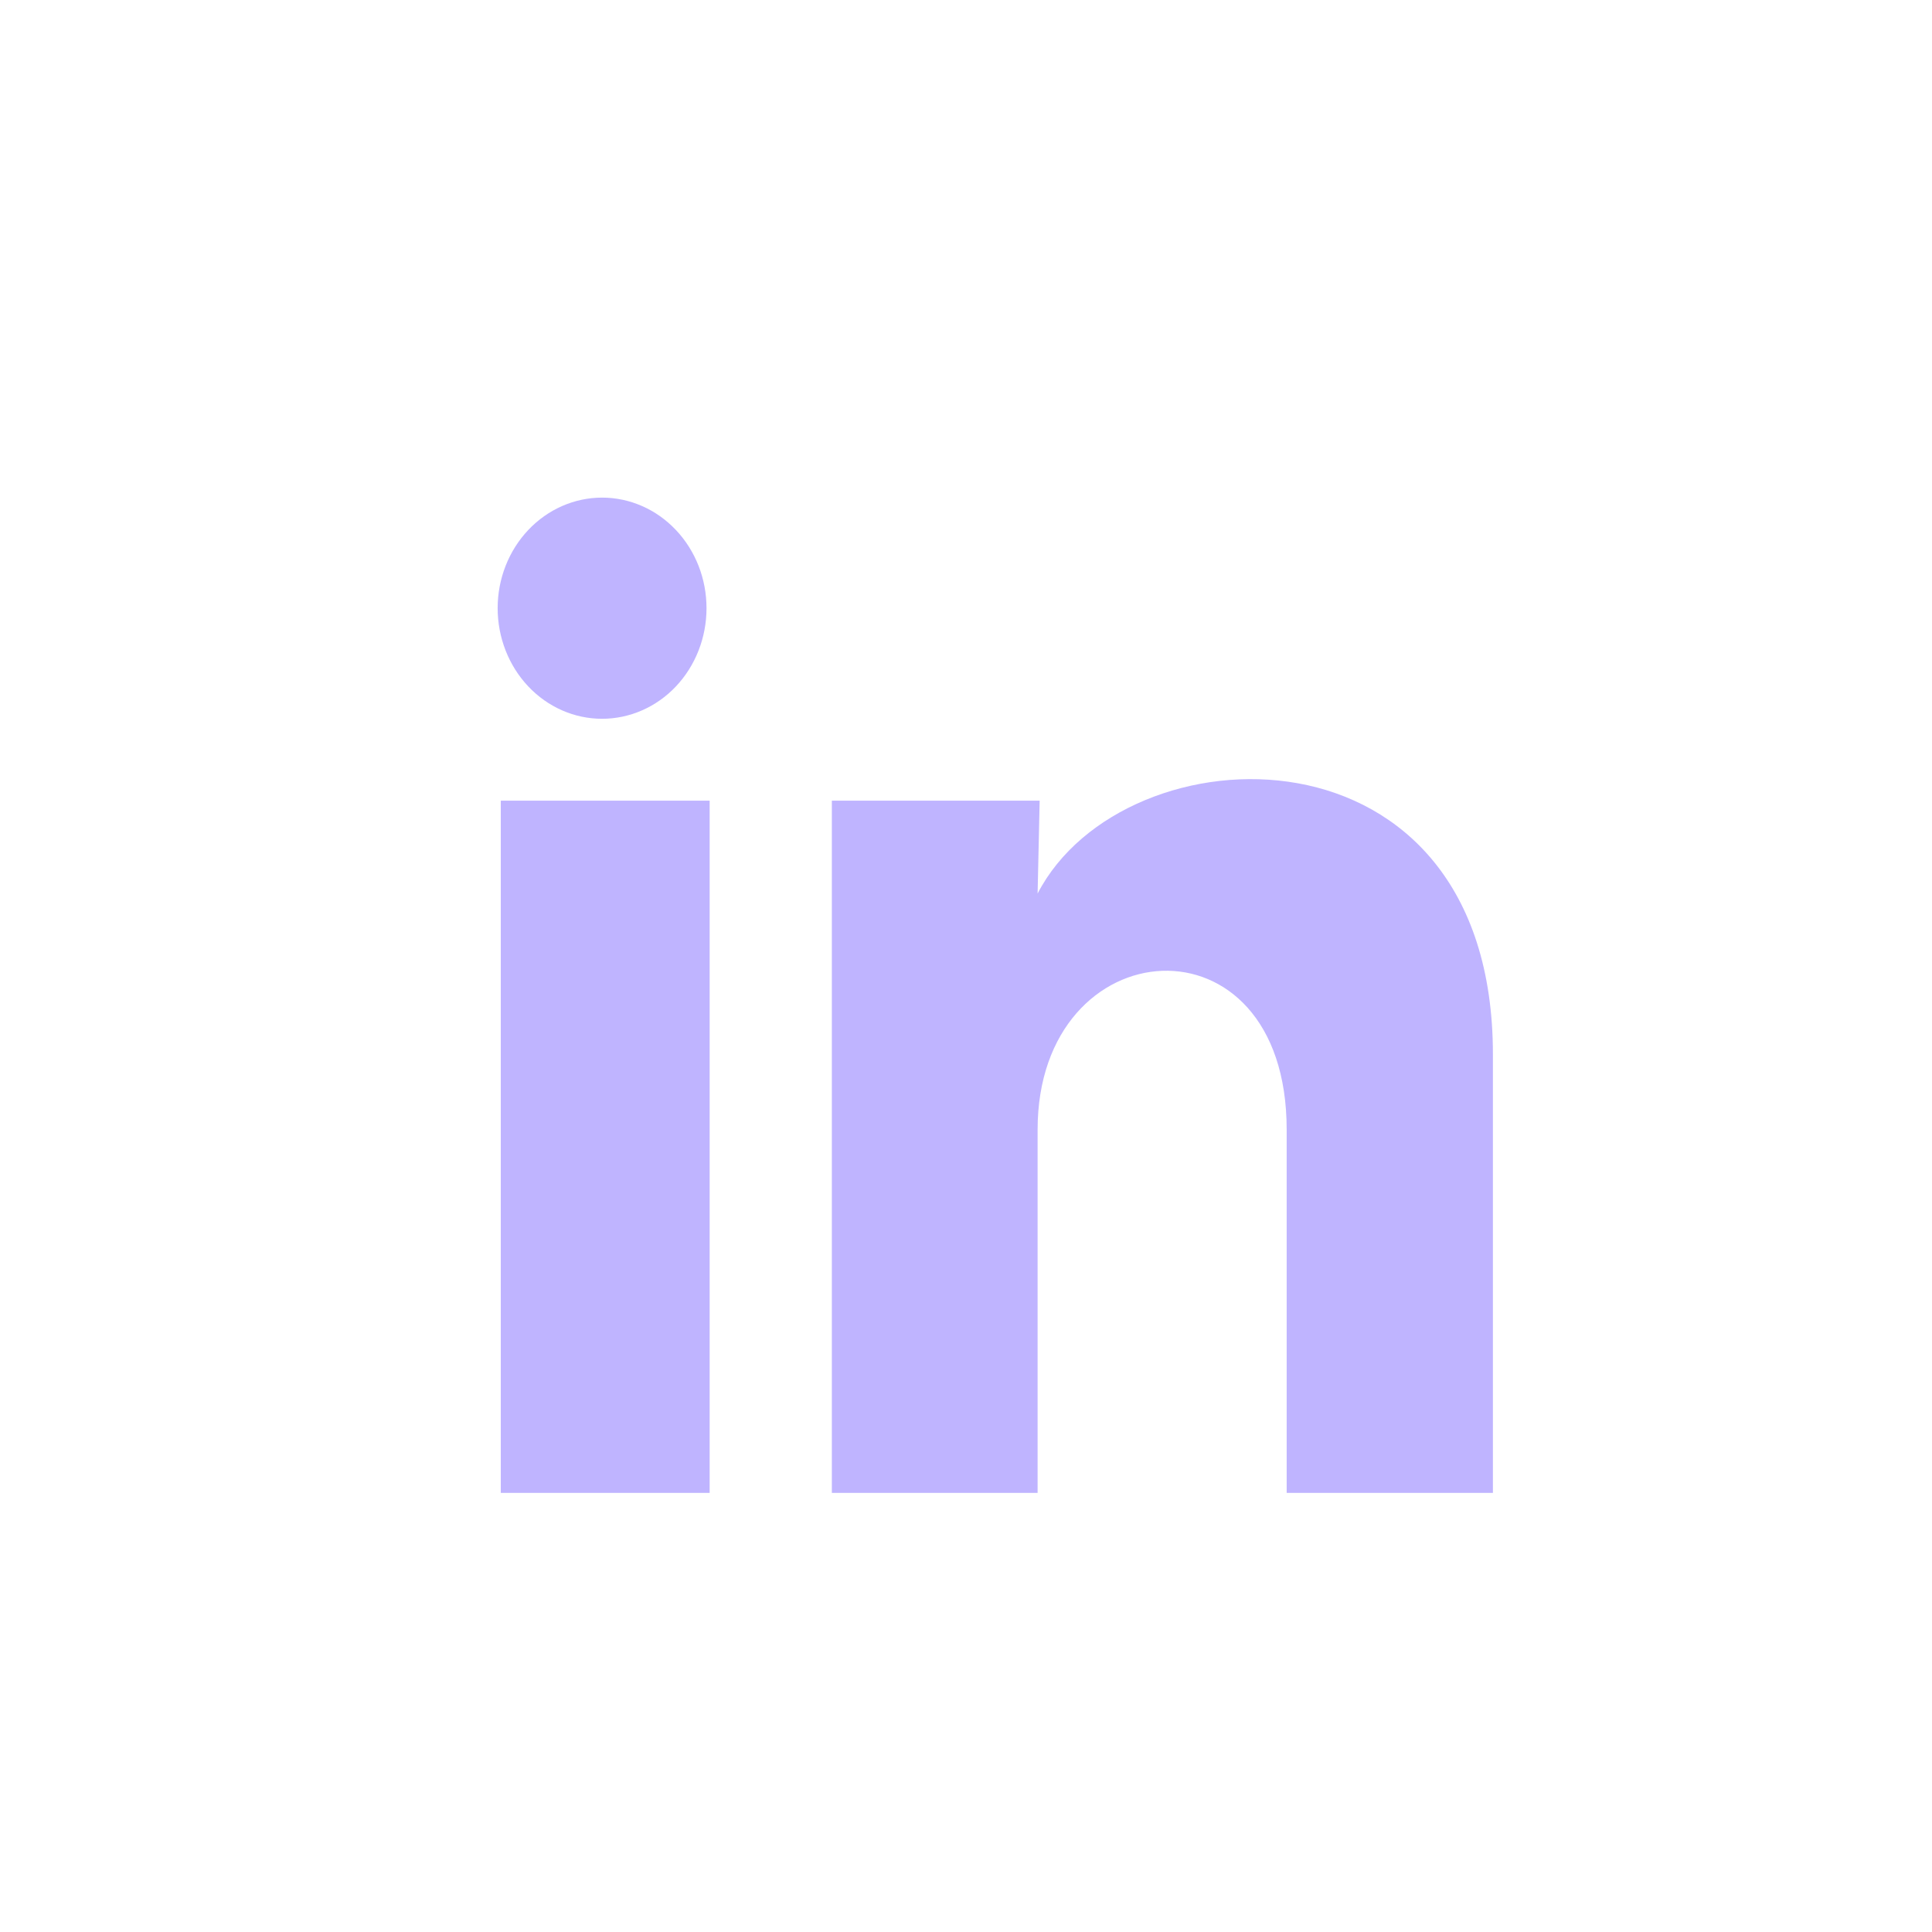
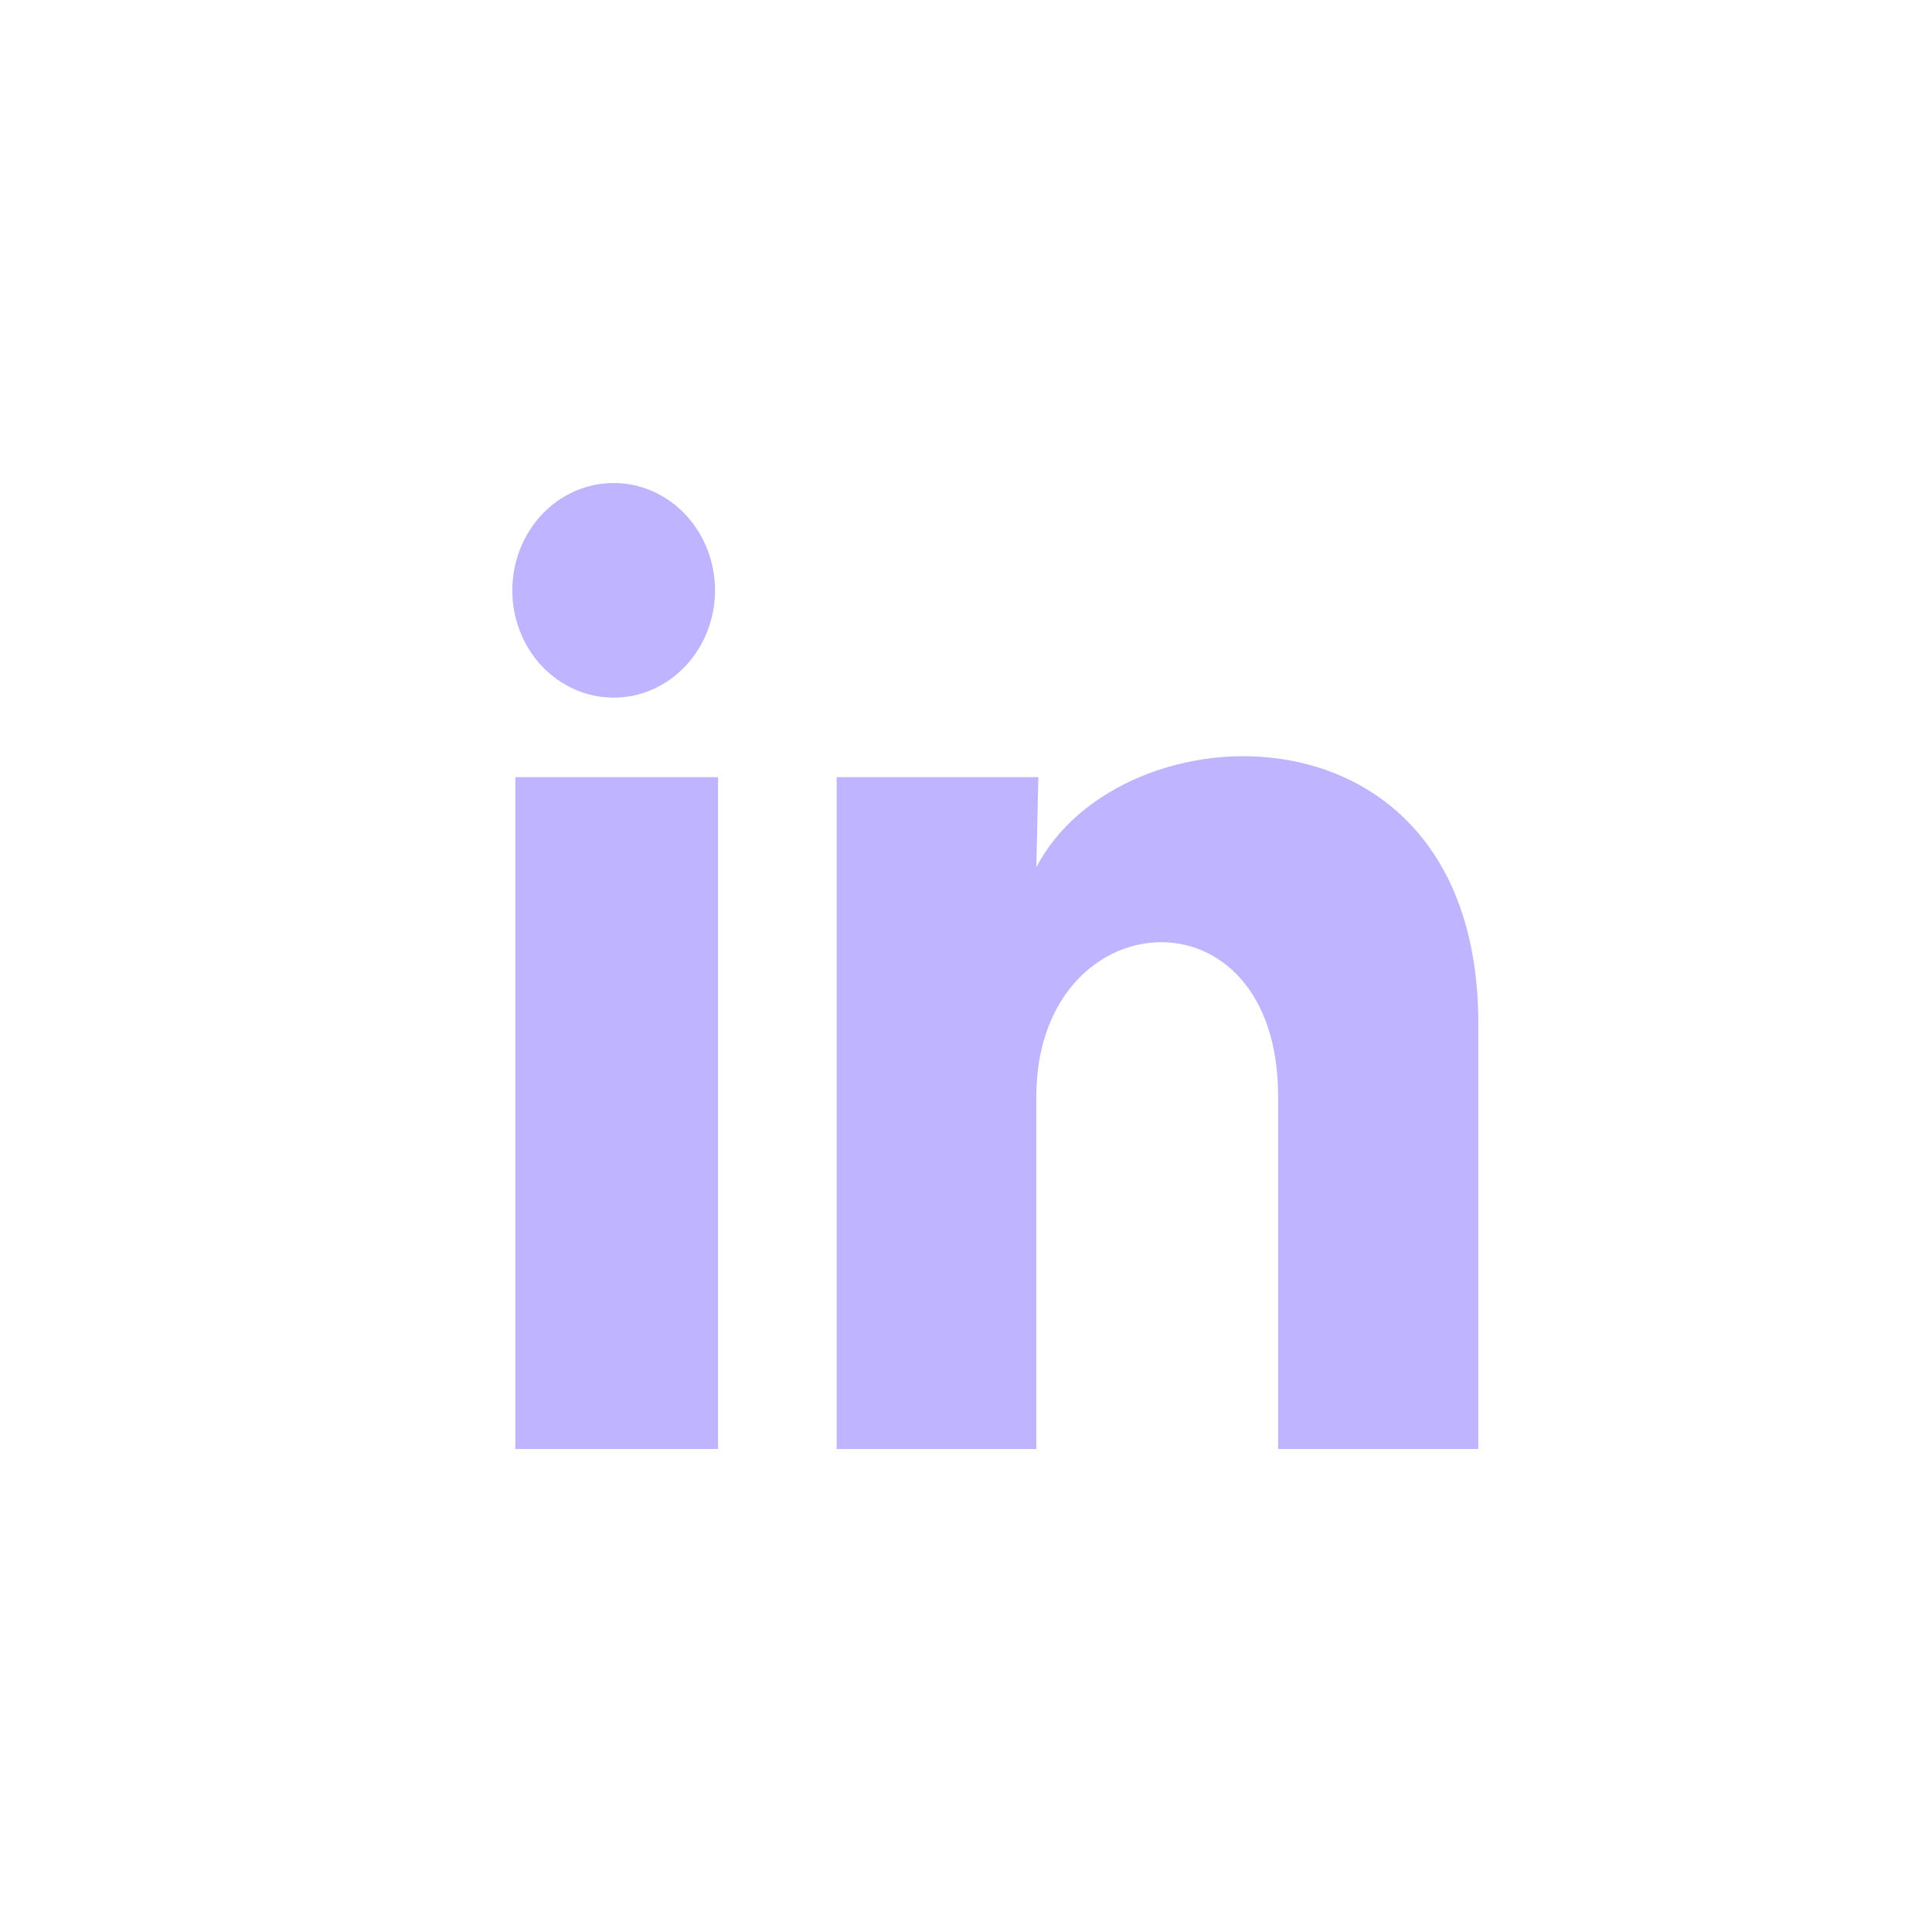
<svg xmlns="http://www.w3.org/2000/svg" width="48" height="48" viewBox="0 0 48 48" fill="none">
-   <path d="M17.553 15.112C17.553 15.841 17.279 16.539 16.793 17.054C16.306 17.569 15.646 17.858 14.957 17.858C14.269 17.858 13.609 17.568 13.123 17.052C12.637 16.537 12.364 15.838 12.364 15.109C12.364 14.381 12.638 13.682 13.125 13.167C13.612 12.652 14.272 12.363 14.96 12.363C15.648 12.364 16.308 12.653 16.794 13.169C17.281 13.684 17.554 14.383 17.553 15.112ZM17.631 19.892H12.442V37.091H17.631V19.892ZM25.83 19.892H20.667V37.091H25.779V28.066C25.779 23.038 31.967 22.571 31.967 28.066V37.091H37.091V26.197C37.091 17.722 27.932 18.038 25.779 22.2L25.83 19.892Z" fill="#BFB4FF" />
+   <path d="M17.765 14.668C17.764 15.375 17.498 16.053 17.026 16.553C16.553 17.053 15.913 17.333 15.245 17.333C14.577 17.333 13.937 17.051 13.464 16.551C12.992 16.051 12.727 15.372 12.728 14.665C12.728 13.958 12.994 13.28 13.466 12.78C13.939 12.28 14.579 12 15.247 12C15.915 12 16.556 12.282 17.028 12.782C17.5 13.282 17.765 13.961 17.765 14.668ZM17.84 19.308H12.803V36H17.84V19.308ZM25.798 19.308H20.787V36H25.748V27.241C25.748 22.361 31.754 21.907 31.754 27.241V36H36.728V25.427C36.728 17.201 27.838 17.508 25.748 21.547L25.798 19.308Z" fill="#BFB4FF" />
</svg>
